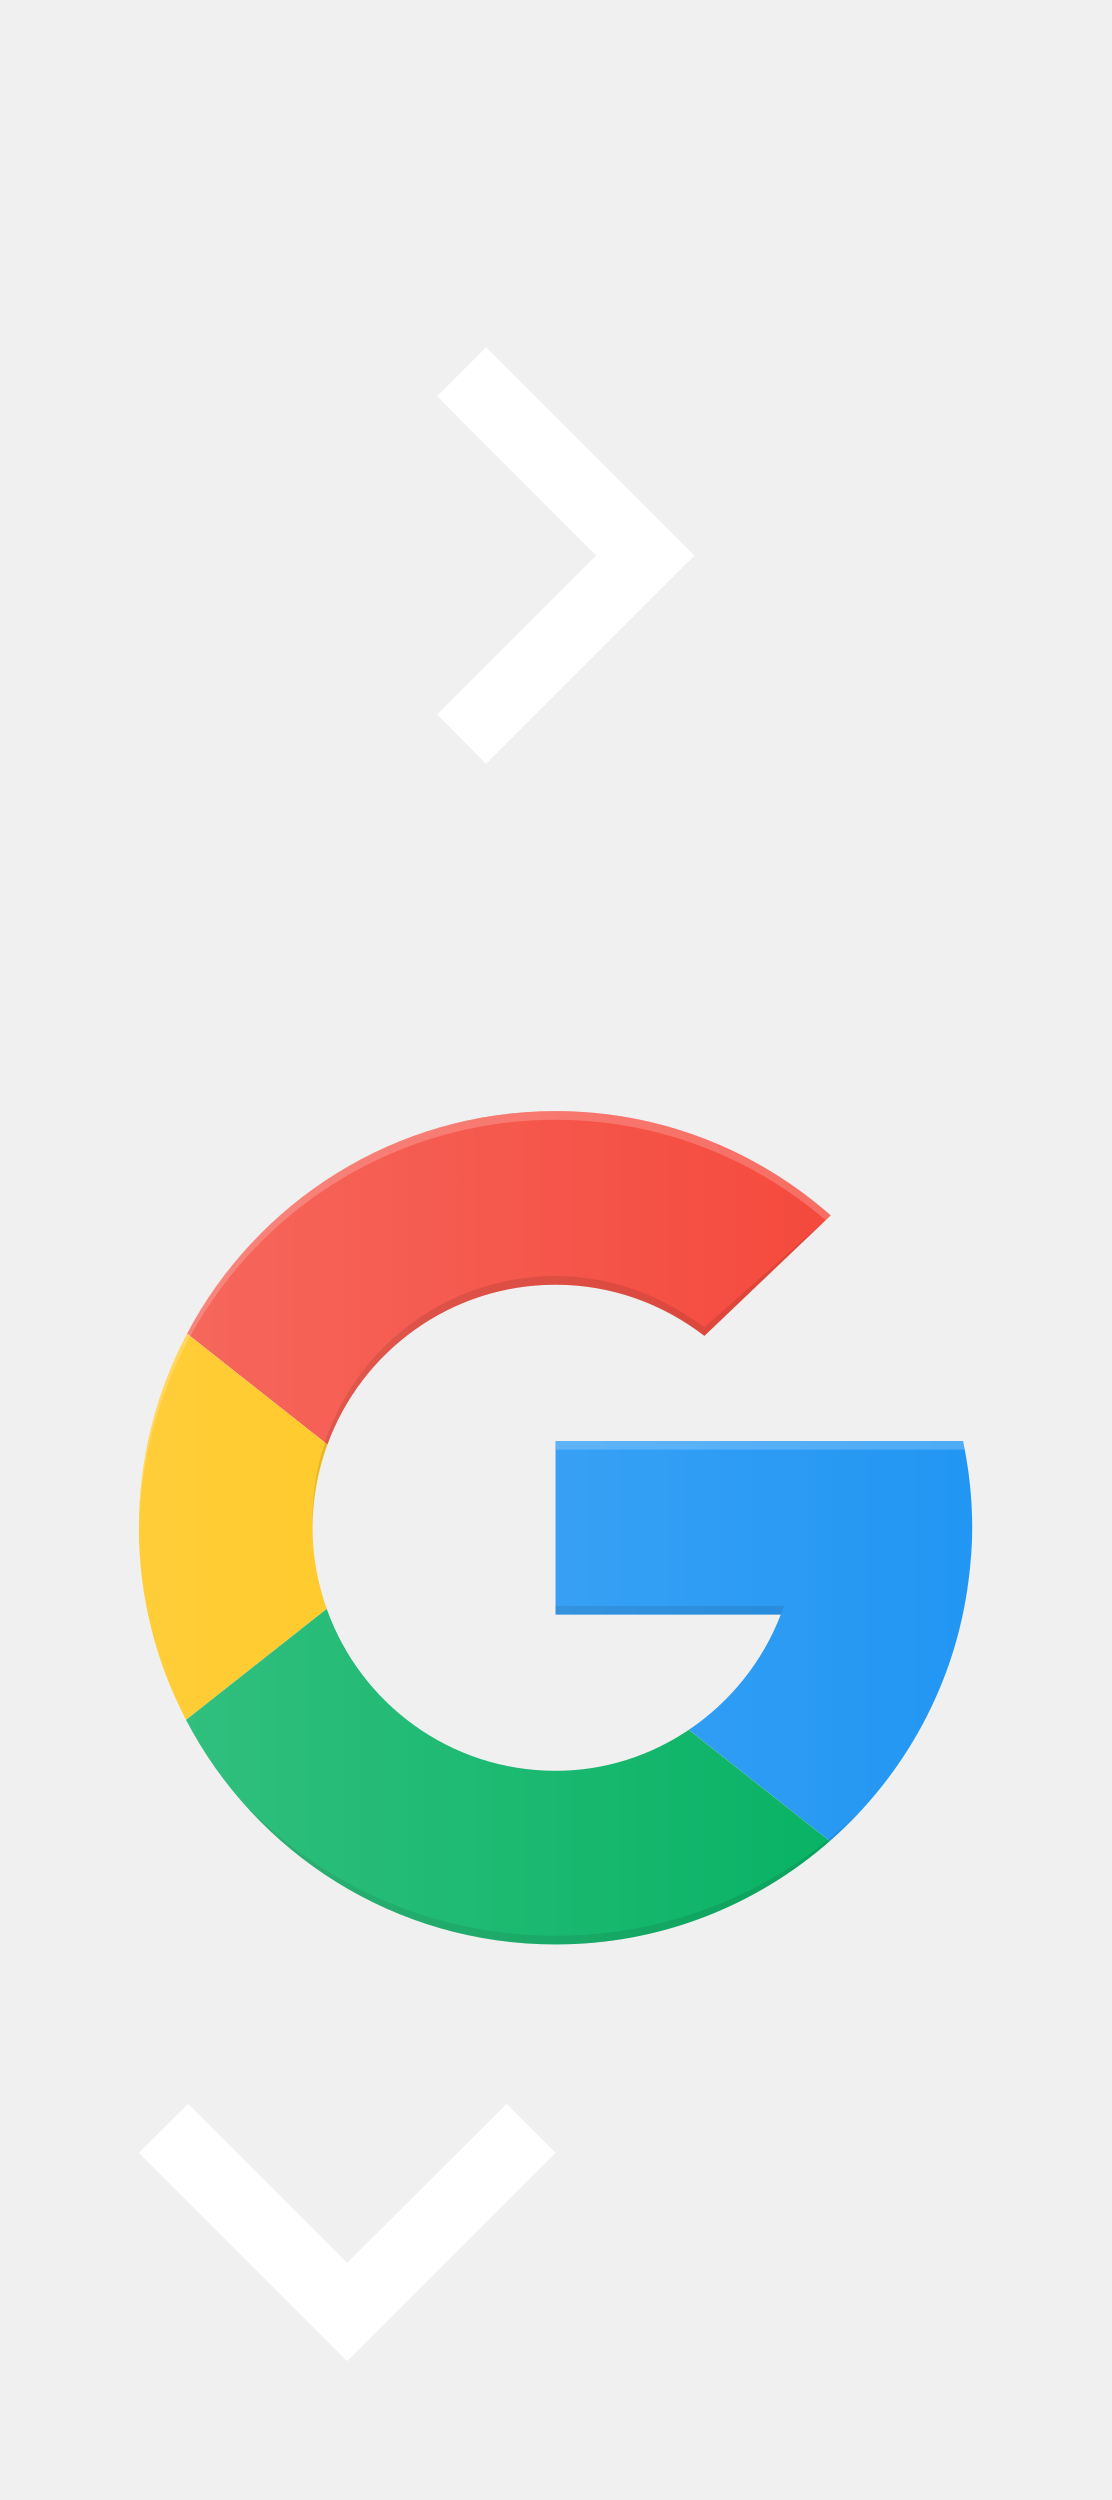
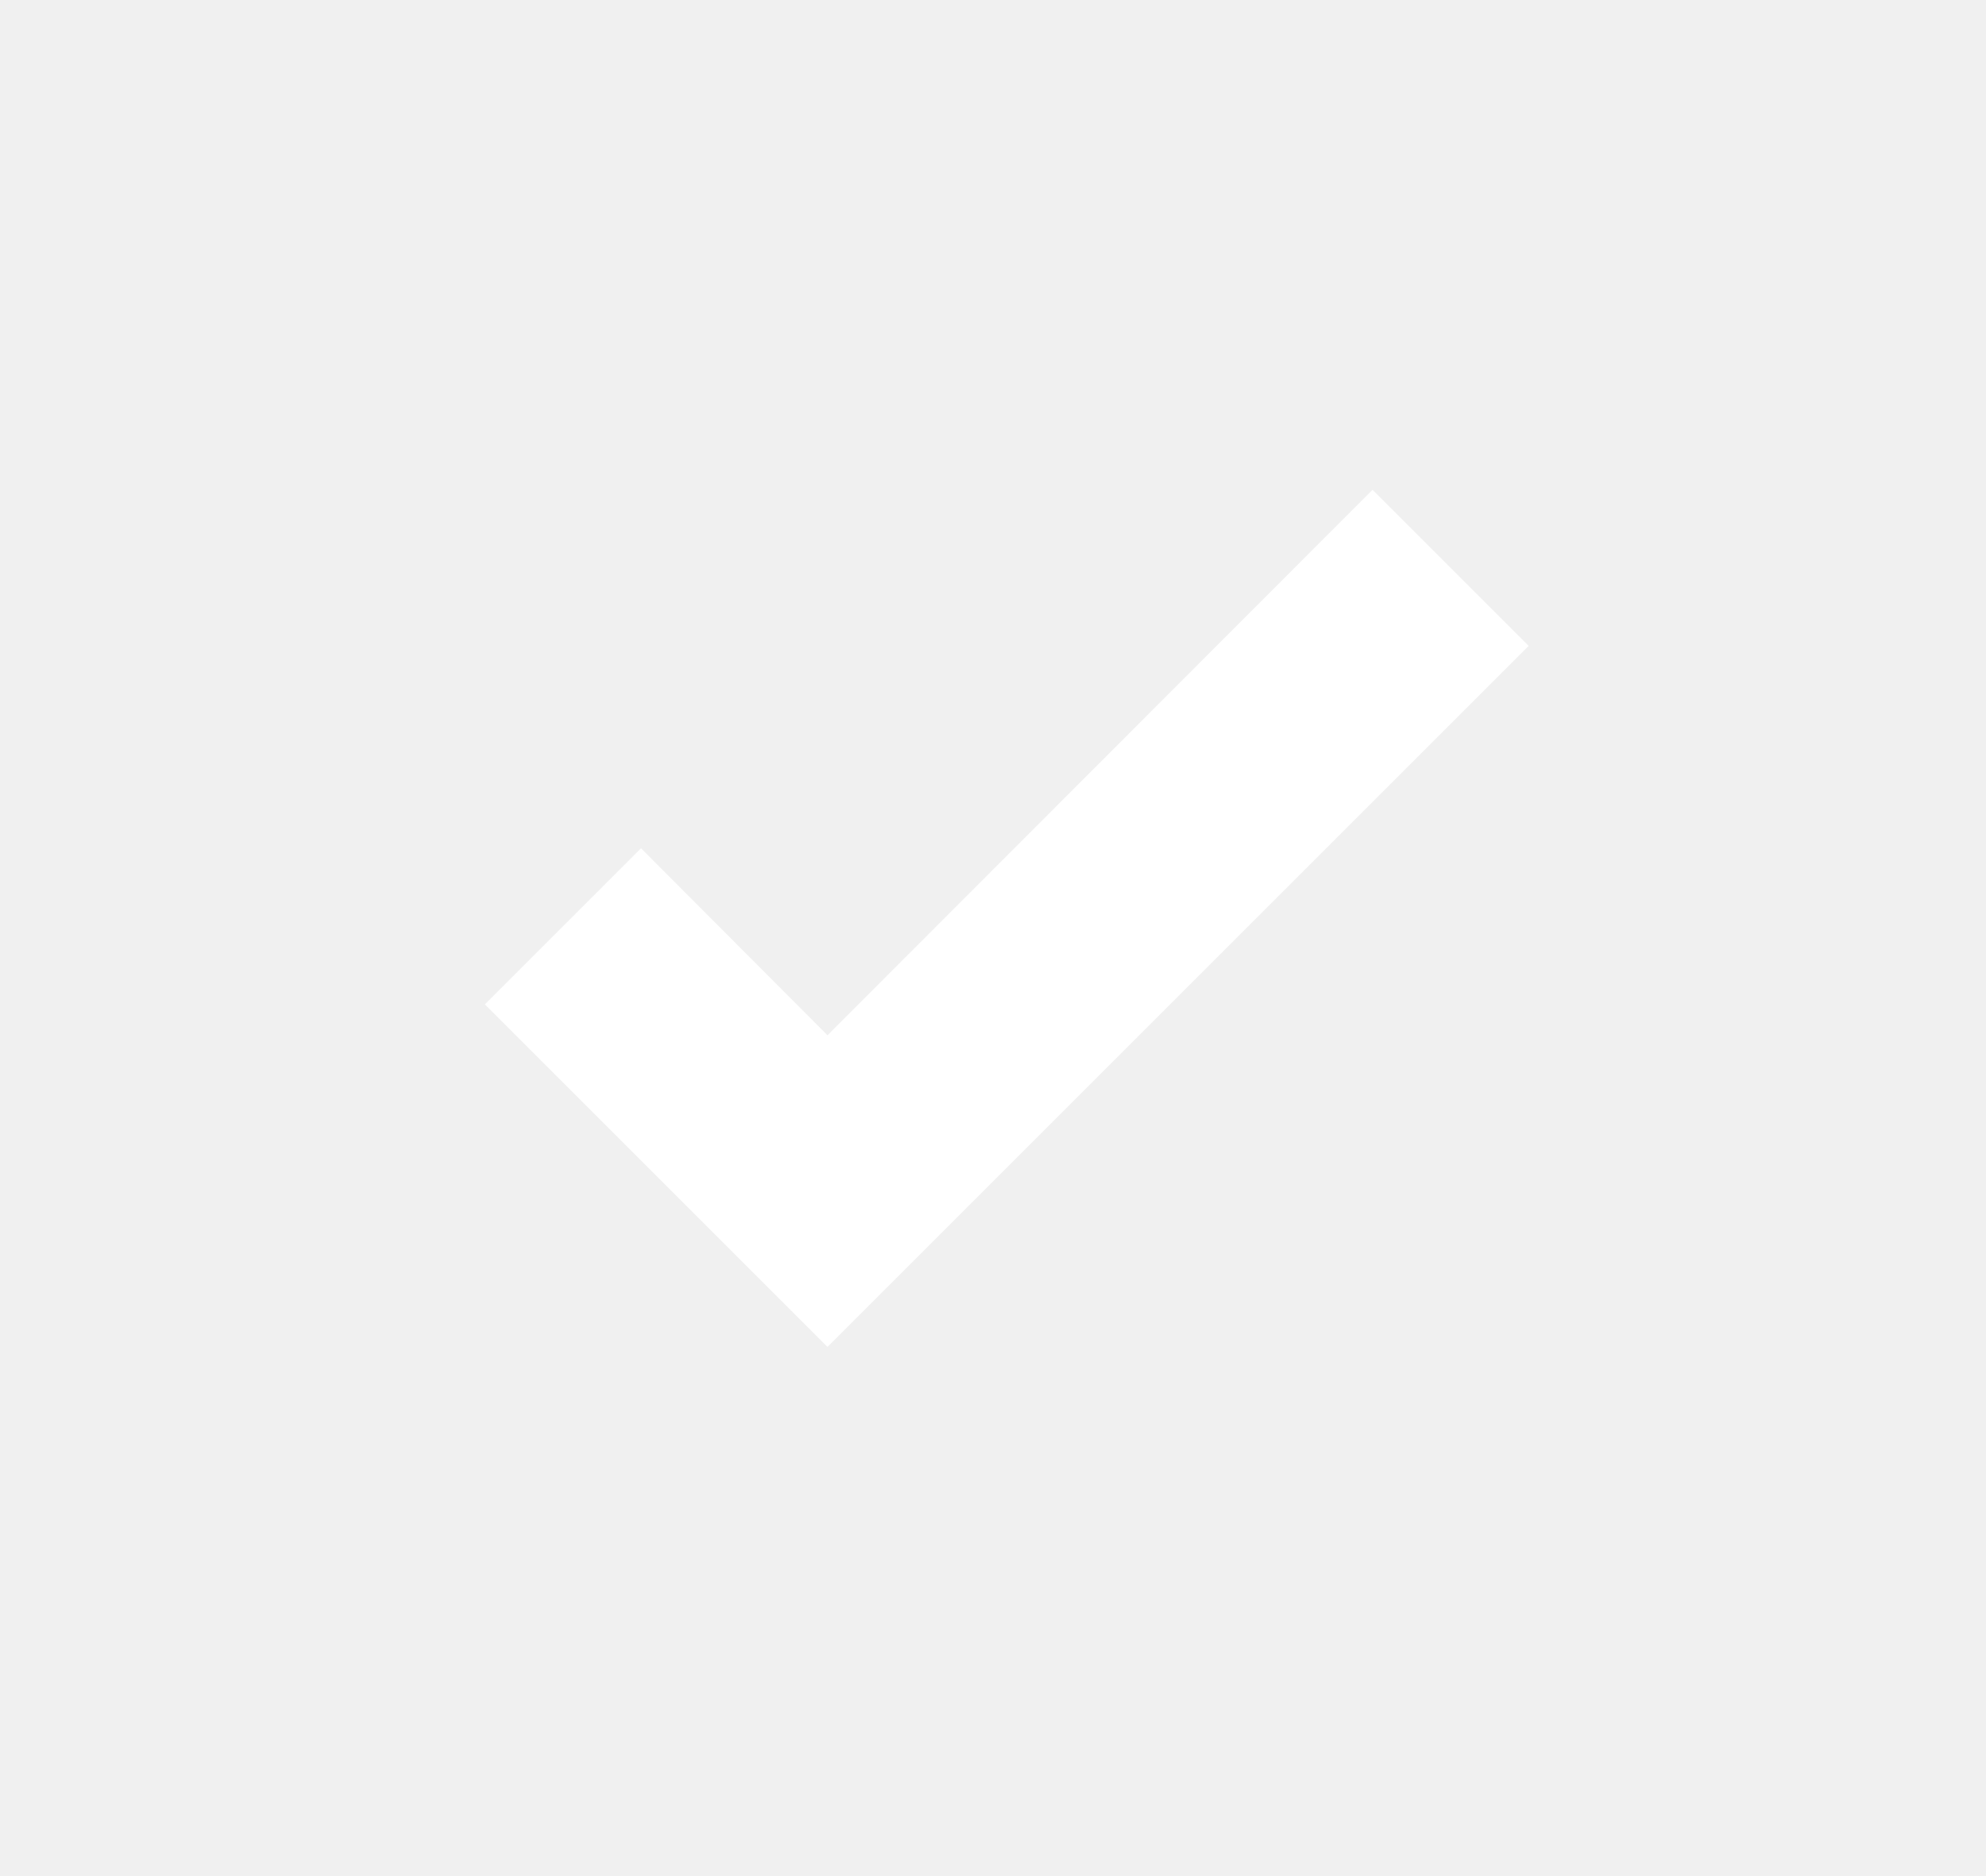
- <svg xmlns="http://www.w3.org/2000/svg" height="72" viewBox="0 0 32 72" width="32">
-   <svg height="24" viewBox="0 0 24 24" width="24" x="4" y="4" fill="none">
-     <path d="M8.59 16.58L13.17 12L8.59 7.41L10 6L16 12L10 18L8.59 16.58Z" fill="#fff" />
-   </svg>
-   <svg height="24" viewBox="0 0 24 24" width="24" x="4" y="32" fill="none">
-     <g clip-path="url(#clip0_436_672)">
-       <path d="M12 5C13.617 5 15.101 5.554 16.286 6.474L19.923 3.004C17.809 1.14 15.041 0 12 0C7.392 0 3.397 2.6 1.386 6.41L5.43 9.603C6.41 6.919 8.977 5 12 5Z" fill="#F44336" />
-       <path d="M23.896 13.502C23.959 13.01 24 12.509 24 12C24 11.142 23.906 10.307 23.735 9.5H12V14.5H18.486C17.962 15.864 17.027 17.018 15.838 17.82L19.898 21.024C22.049 19.135 23.522 16.49 23.896 13.502Z" fill="#2196F3" />
-       <path d="M5 12C5 11.157 5.157 10.352 5.43 9.603L1.386 6.41C0.504 8.08 0 9.98 0 12C0 13.997 0.495 15.876 1.358 17.533L5.408 14.336C5.148 13.604 5 12.82 5 12Z" fill="#FFC107" />
-       <path d="M12 19C8.955 19 6.371 17.052 5.408 14.336L1.358 17.533C3.359 21.373 7.37 24 12 24C15.028 24 17.789 22.875 19.898 21.024L15.838 17.82C14.741 18.559 13.429 19 12 19Z" fill="#00B060" />
-       <path opacity=".1" d="M12 23.75C8.468 23.75 5.293 22.293 3.047 19.971C5.245 22.438 8.436 24 12 24C15.53 24 18.695 22.468 20.888 20.041C18.649 22.325 15.498 23.75 12 23.75Z" fill="#000" />
-       <path opacity=".1" d="M12 14.25V14.5H18.486L18.587 14.25H12Z" fill="#000" />
-       <path d="M23.994 12.147C23.995 12.098 24 12.049 24 12C24 11.986 23.998 11.973 23.997 11.959C23.997 12.021 23.994 12.084 23.994 12.147Z" fill="#E6E6E6" />
-       <path opacity=".2" d="M12 9.5V9.75H23.786C23.77 9.667 23.753 9.582 23.735 9.5H12Z" fill="#fff" />
-       <path d="M23.735 9.5H12V14.5H18.486C17.477 17.122 14.977 19 12 19C8.134 19 5 15.866 5 12C5 8.134 8.134 5 12 5C13.402 5 14.694 5.431 15.789 6.141C15.956 6.25 16.129 6.352 16.286 6.474L19.924 3.004L19.841 2.941C17.737 1.117 15.004 0 12 0C5.373 0 0 5.373 0 12C0 18.627 5.373 24 12 24C18.118 24 23.155 19.419 23.896 13.502C23.959 13.01 24 12.509 24 12C24 11.142 23.906 10.307 23.735 9.5Z" fill="url(#paint0_linear_436_672)" />
-       <path opacity=".1" d="M15.789 5.891C14.694 5.181 13.402 4.75 12 4.75C8.134 4.75 5 7.884 5 11.75C5 11.792 5.001 11.825 5.001 11.867C5.069 8.06 8.176 5 12 5C13.402 5 14.694 5.431 15.789 6.141C15.956 6.25 16.129 6.352 16.286 6.474L19.924 3.004L16.286 6.224C16.129 6.102 15.956 6 15.789 5.891Z" fill="#000" />
-       <path opacity=".2" d="M12 0.25C14.975 0.25 17.683 1.348 19.779 3.142L19.924 3.004L19.813 2.908C17.709 1.084 15.004 0 12 0C5.373 0 0 5.373 0 12C0 12.042 0.006 12.083 0.006 12.125C0.074 5.556 5.415 0.25 12 0.25Z" fill="#fff" />
-     </g>
-     <defs>
-       <linearGradient id="paint0_linear_436_672" x1="0" y1="12" x2="24" y2="12" gradientUnits="userSpaceOnUse">
-         <stop stop-color="#fff" stop-opacity=".2" />
-         <stop offset="1" stop-color="#fff" stop-opacity="0" />
-       </linearGradient>
-       <clipPath id="clip0_436_672">
-         <path fill="#fff" d="M0 0H24V24H0z" />
-       </clipPath>
-     </defs>
-   </svg>
-   <svg height="8" viewBox="0 0 12 8" width="12" x="4" y="60" fill="none">
-     <path d="M1.42 0.59L6 5.17L10.59 0.59L12 2L6 8L-6.1633e-08 2L1.42 0.59Z" fill="#fff" />
+ <svg xmlns="http://www.w3.org/2000/svg" height="17" viewBox="0 0 18 17" width="18">
+   <svg height="9" viewBox="0 0 10 9" width="10" x="4" y="4" fill="none">
+     <path d="M3.5 8.21L0.395 5.105L1.81 3.69L3.5 5.385L8.44 0.44L9.855 1.855L3.5 8.21Z" fill="#fff" />
  </svg>
</svg>
